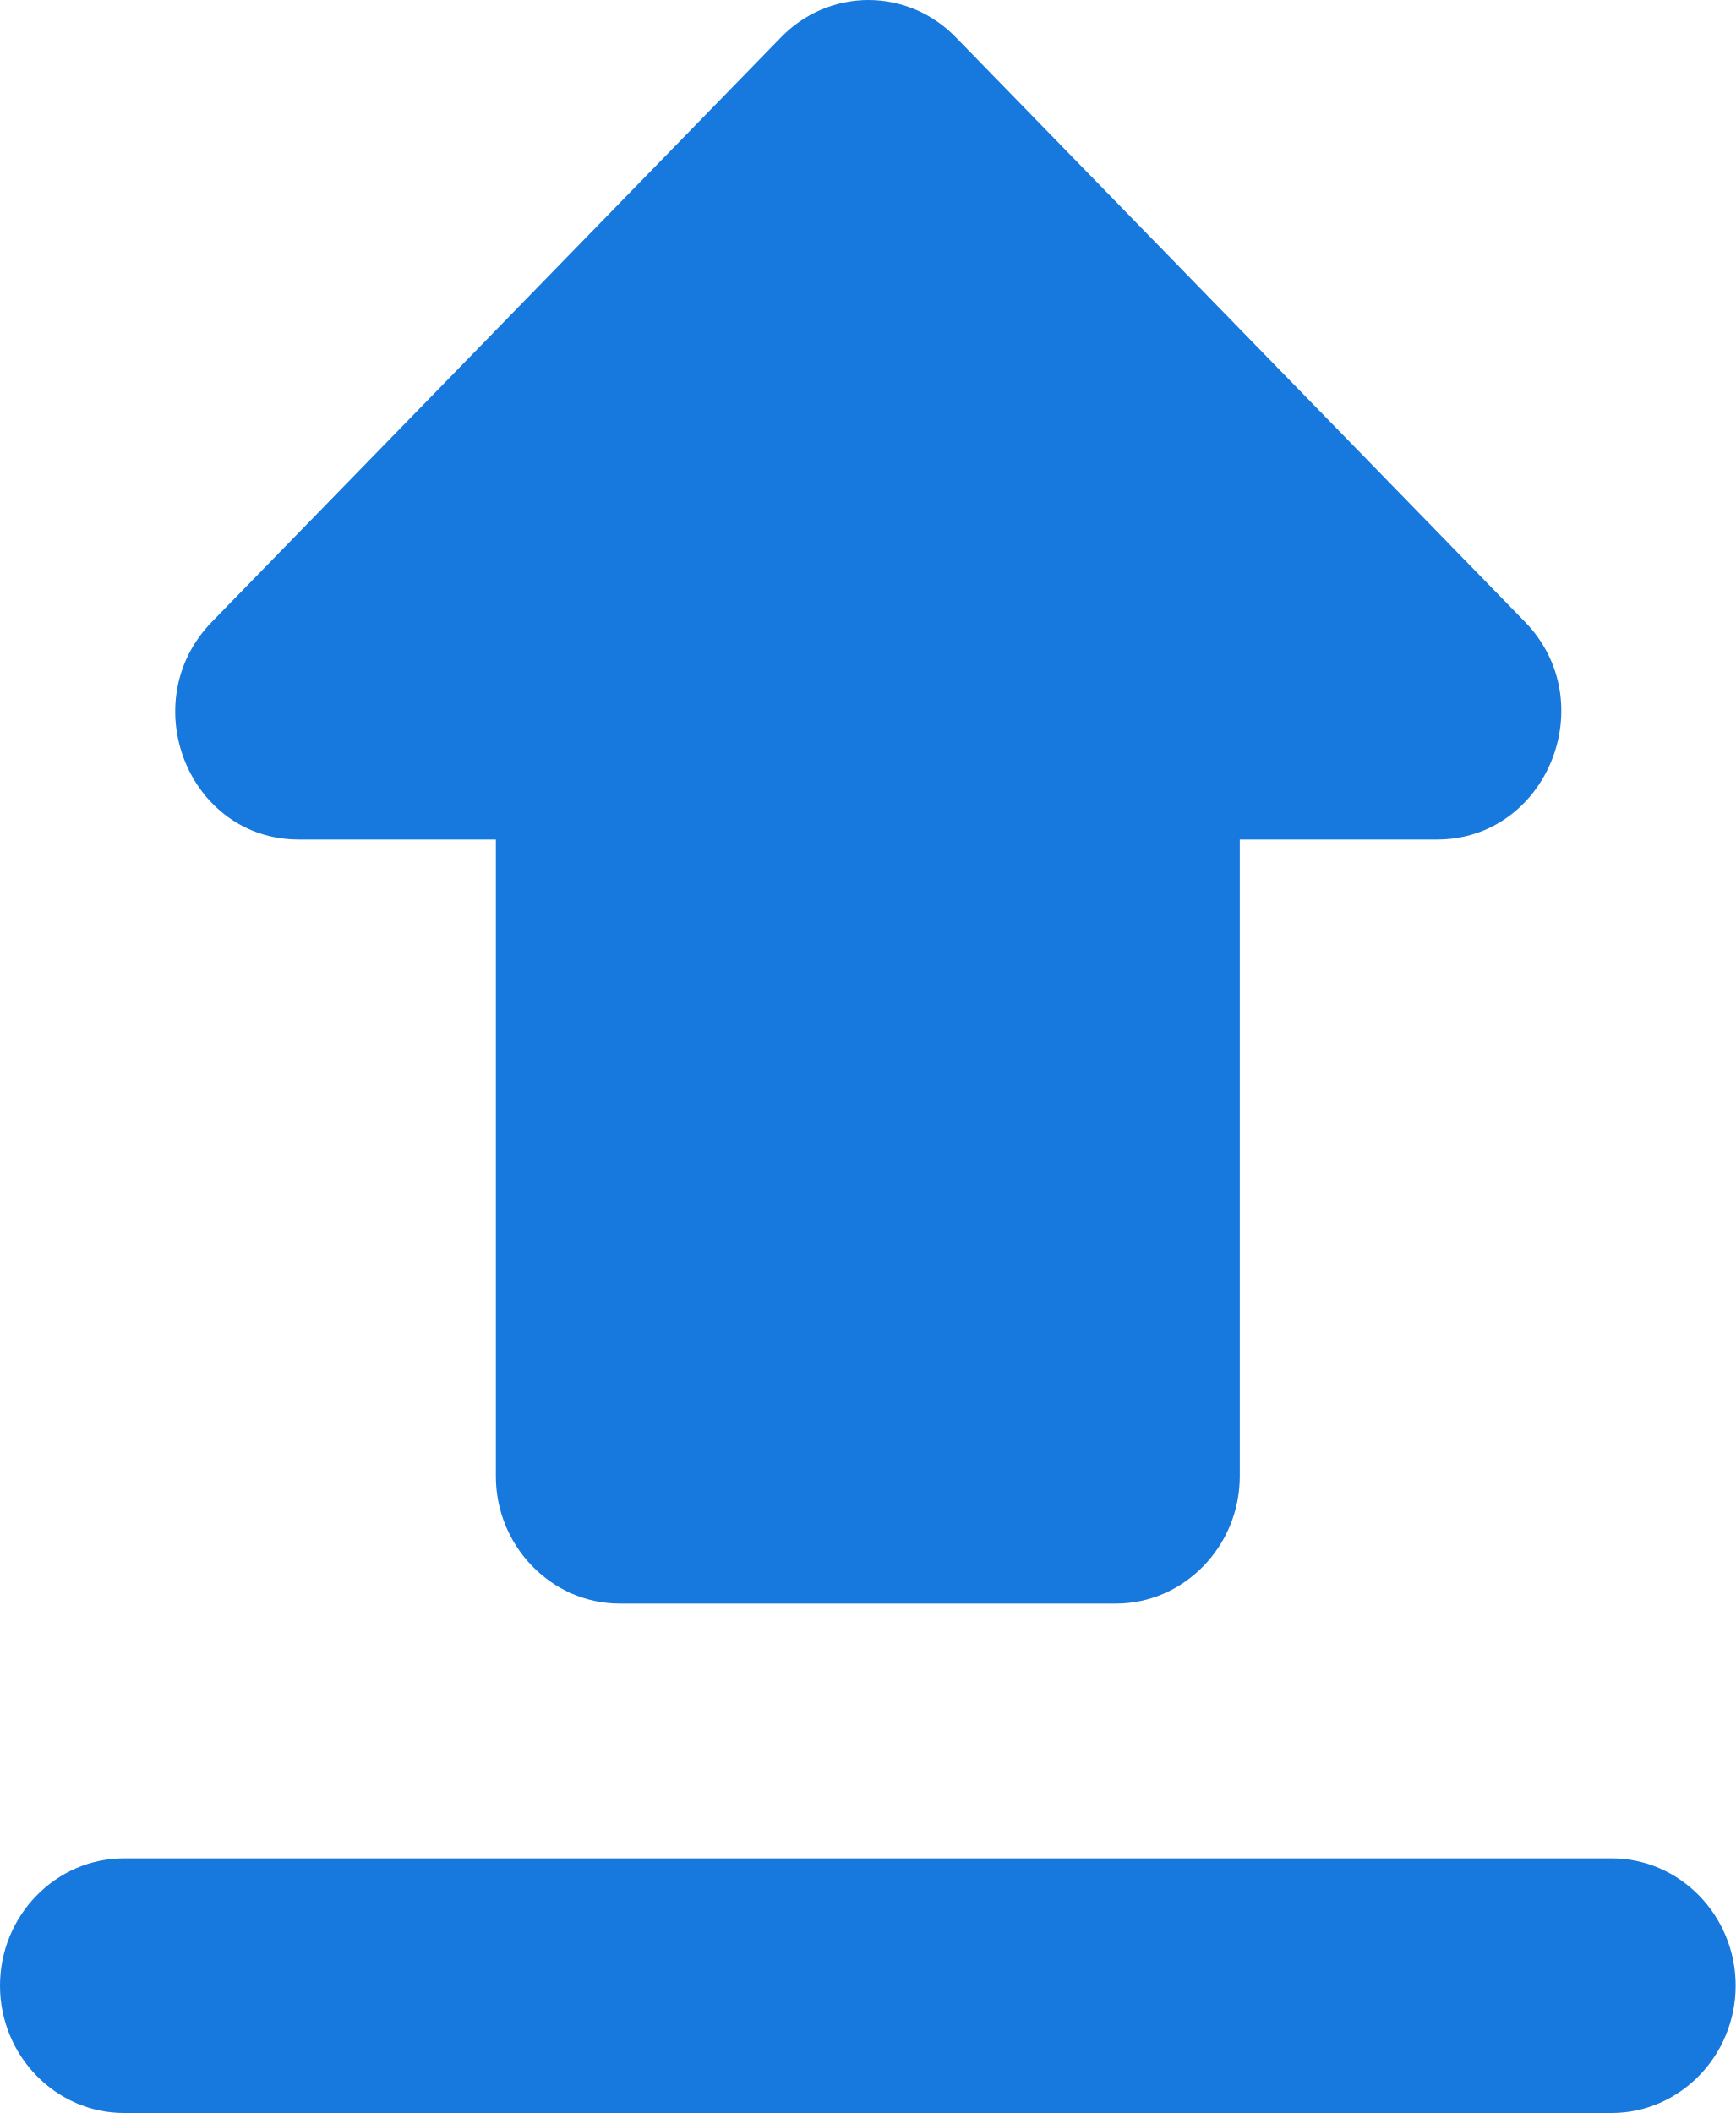
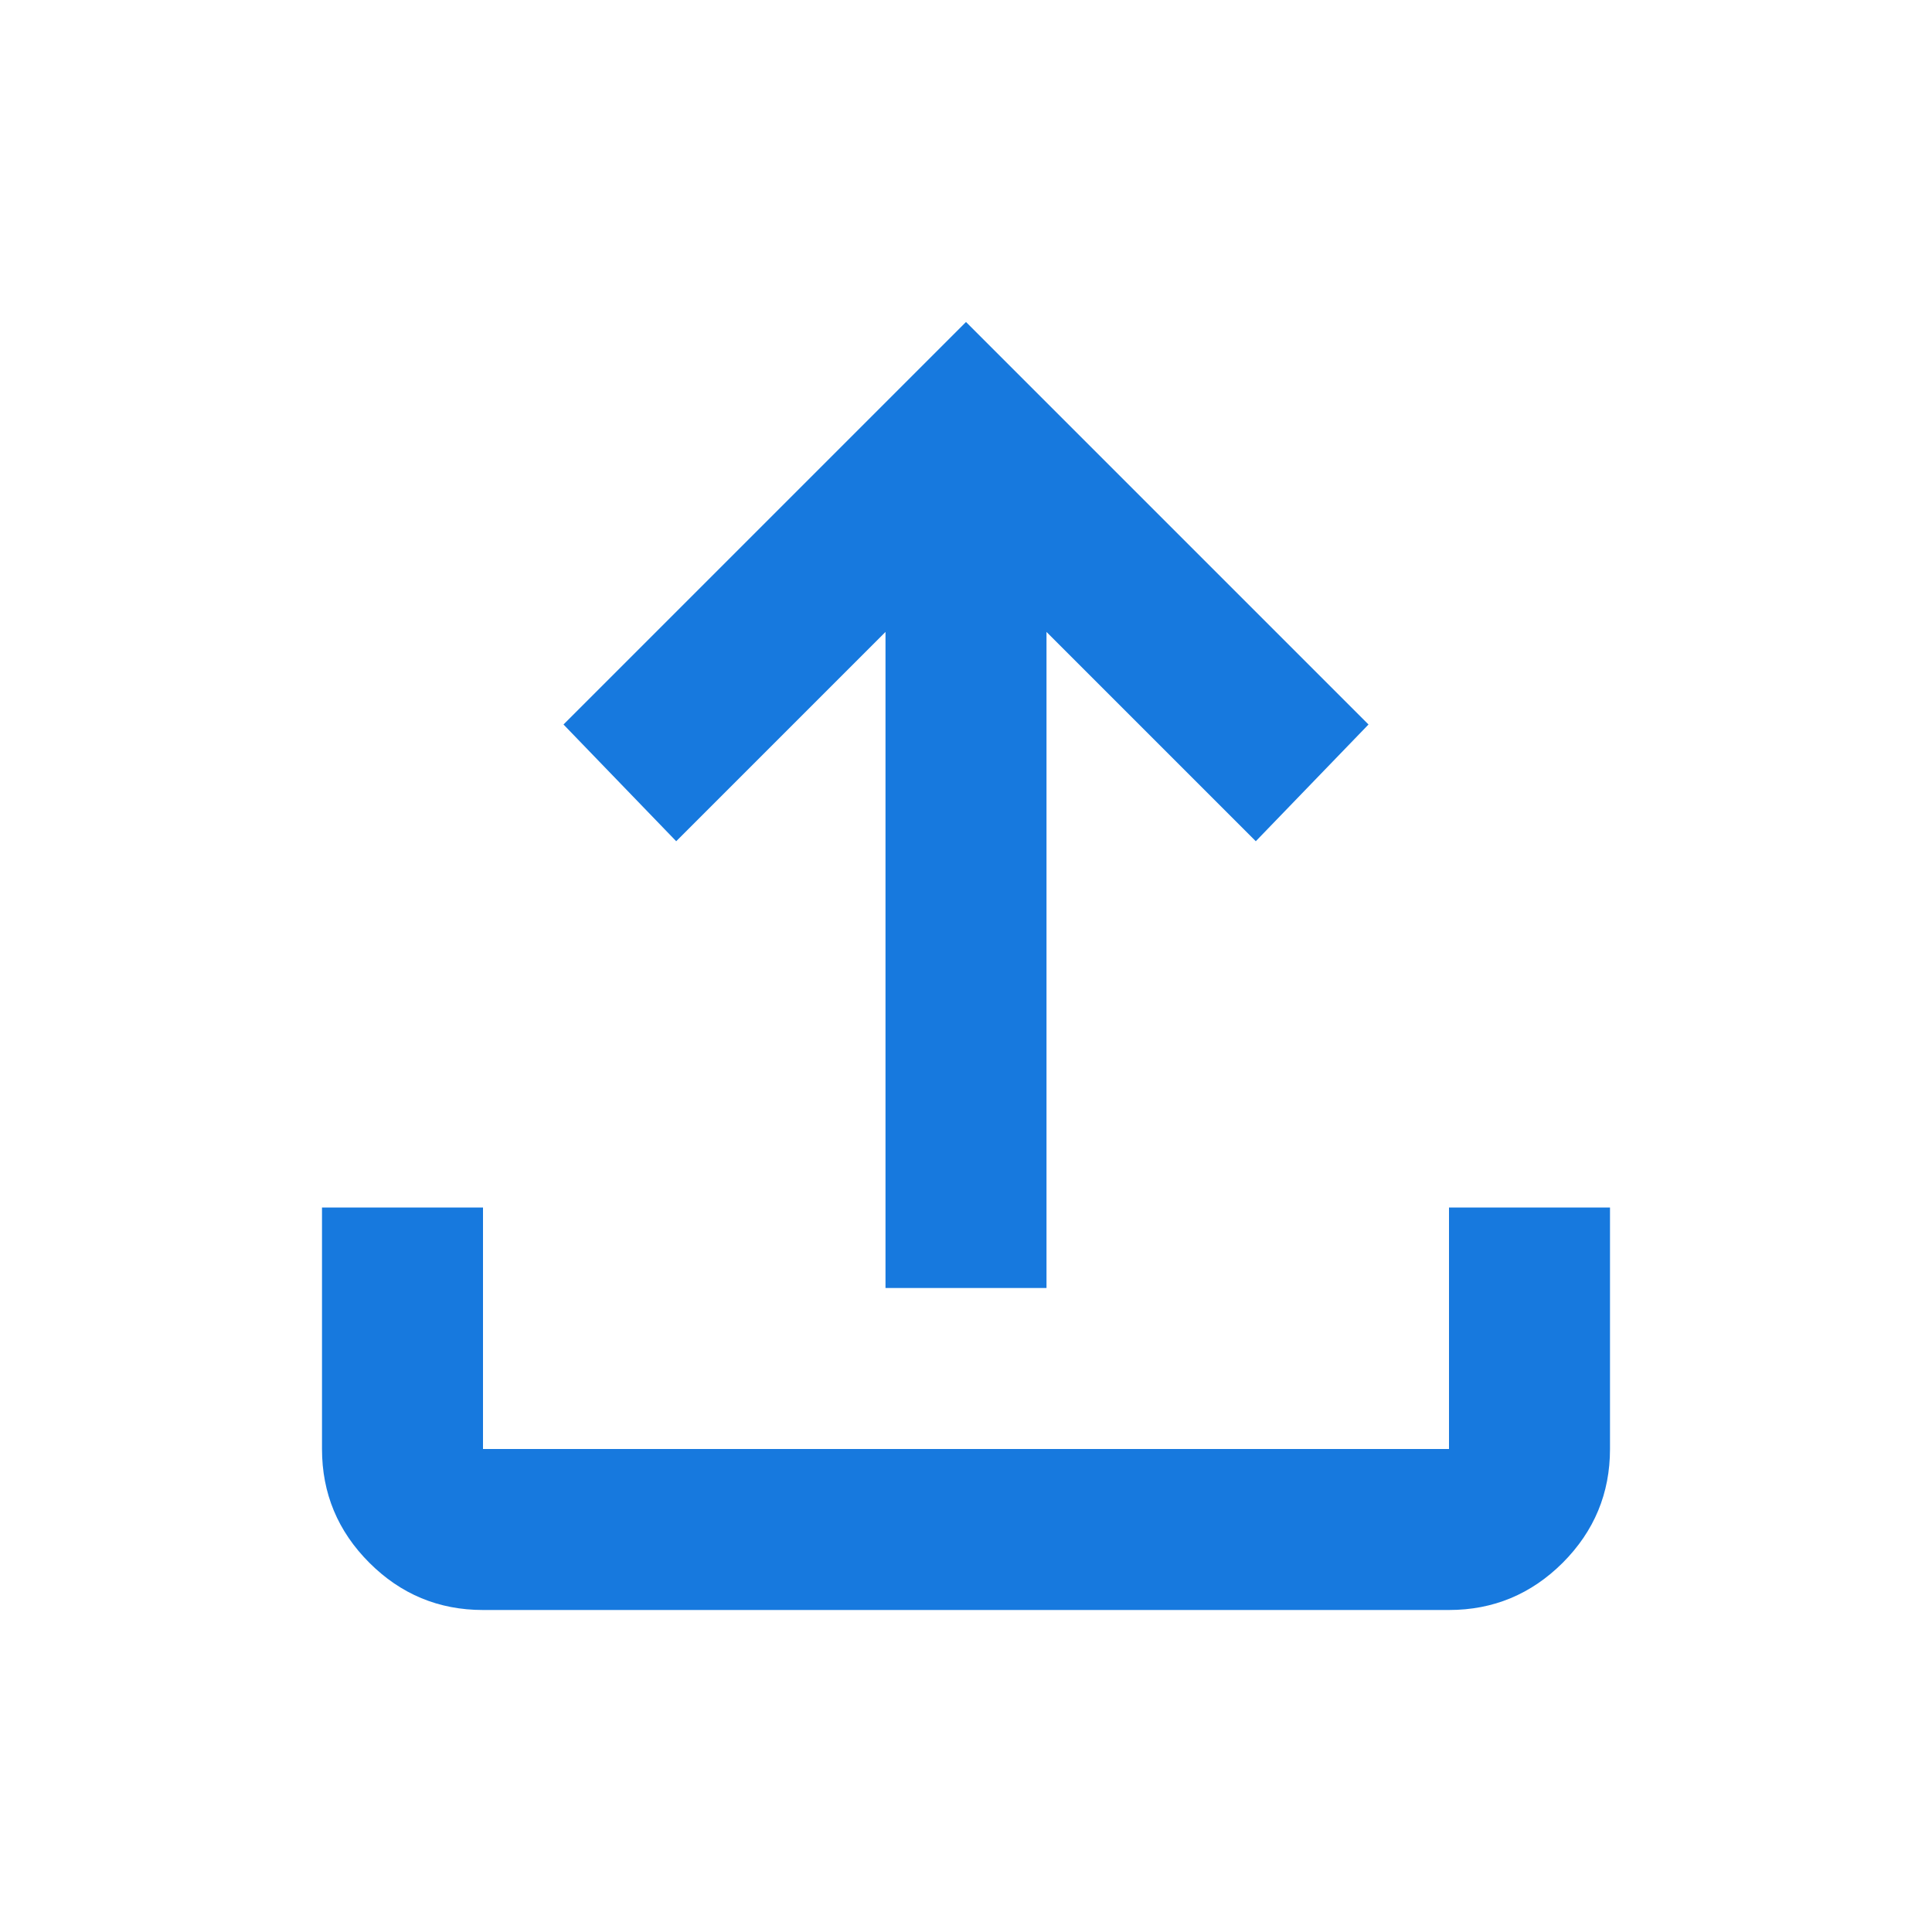
- <svg xmlns="http://www.w3.org/2000/svg" width="23" height="28" viewBox="0 0 23 28" fill="none">
-   <path d="M8.214 21.25H14.786C15.689 21.25 16.429 20.491 16.429 19.562V11.125H19.041C20.503 11.125 21.242 9.302 20.207 8.239L12.666 0.494C12.514 0.337 12.334 0.213 12.135 0.128C11.936 0.044 11.723 0 11.508 0C11.293 0 11.08 0.044 10.881 0.128C10.682 0.213 10.502 0.337 10.35 0.494L2.809 8.239C1.774 9.302 2.497 11.125 3.959 11.125H6.571V19.562C6.571 20.491 7.311 21.25 8.214 21.25ZM1.643 24.625H21.357C22.261 24.625 23 25.384 23 26.312C23 27.241 22.261 28 21.357 28H1.643C0.739 28 0 27.241 0 26.312C0 25.384 0.739 24.625 1.643 24.625Z" fill="#1779DE" />
+ <svg xmlns="http://www.w3.org/2000/svg" width="24" height="24" viewBox="0 0 24 24" fill="none">
+   <path d="M11 16V7.85L8.4 10.45L7 9L12 4L17 9L15.6 10.45L13 7.85V16H11ZM6 20C5.45 20 4.979 19.804 4.588 19.413C4.196 19.021 4 18.55 4 18V15H6V18H18V15H20V18C20 18.55 19.804 19.021 19.413 19.413C19.021 19.804 18.55 20 18 20H6Z" fill="#1779DE" />
</svg>
